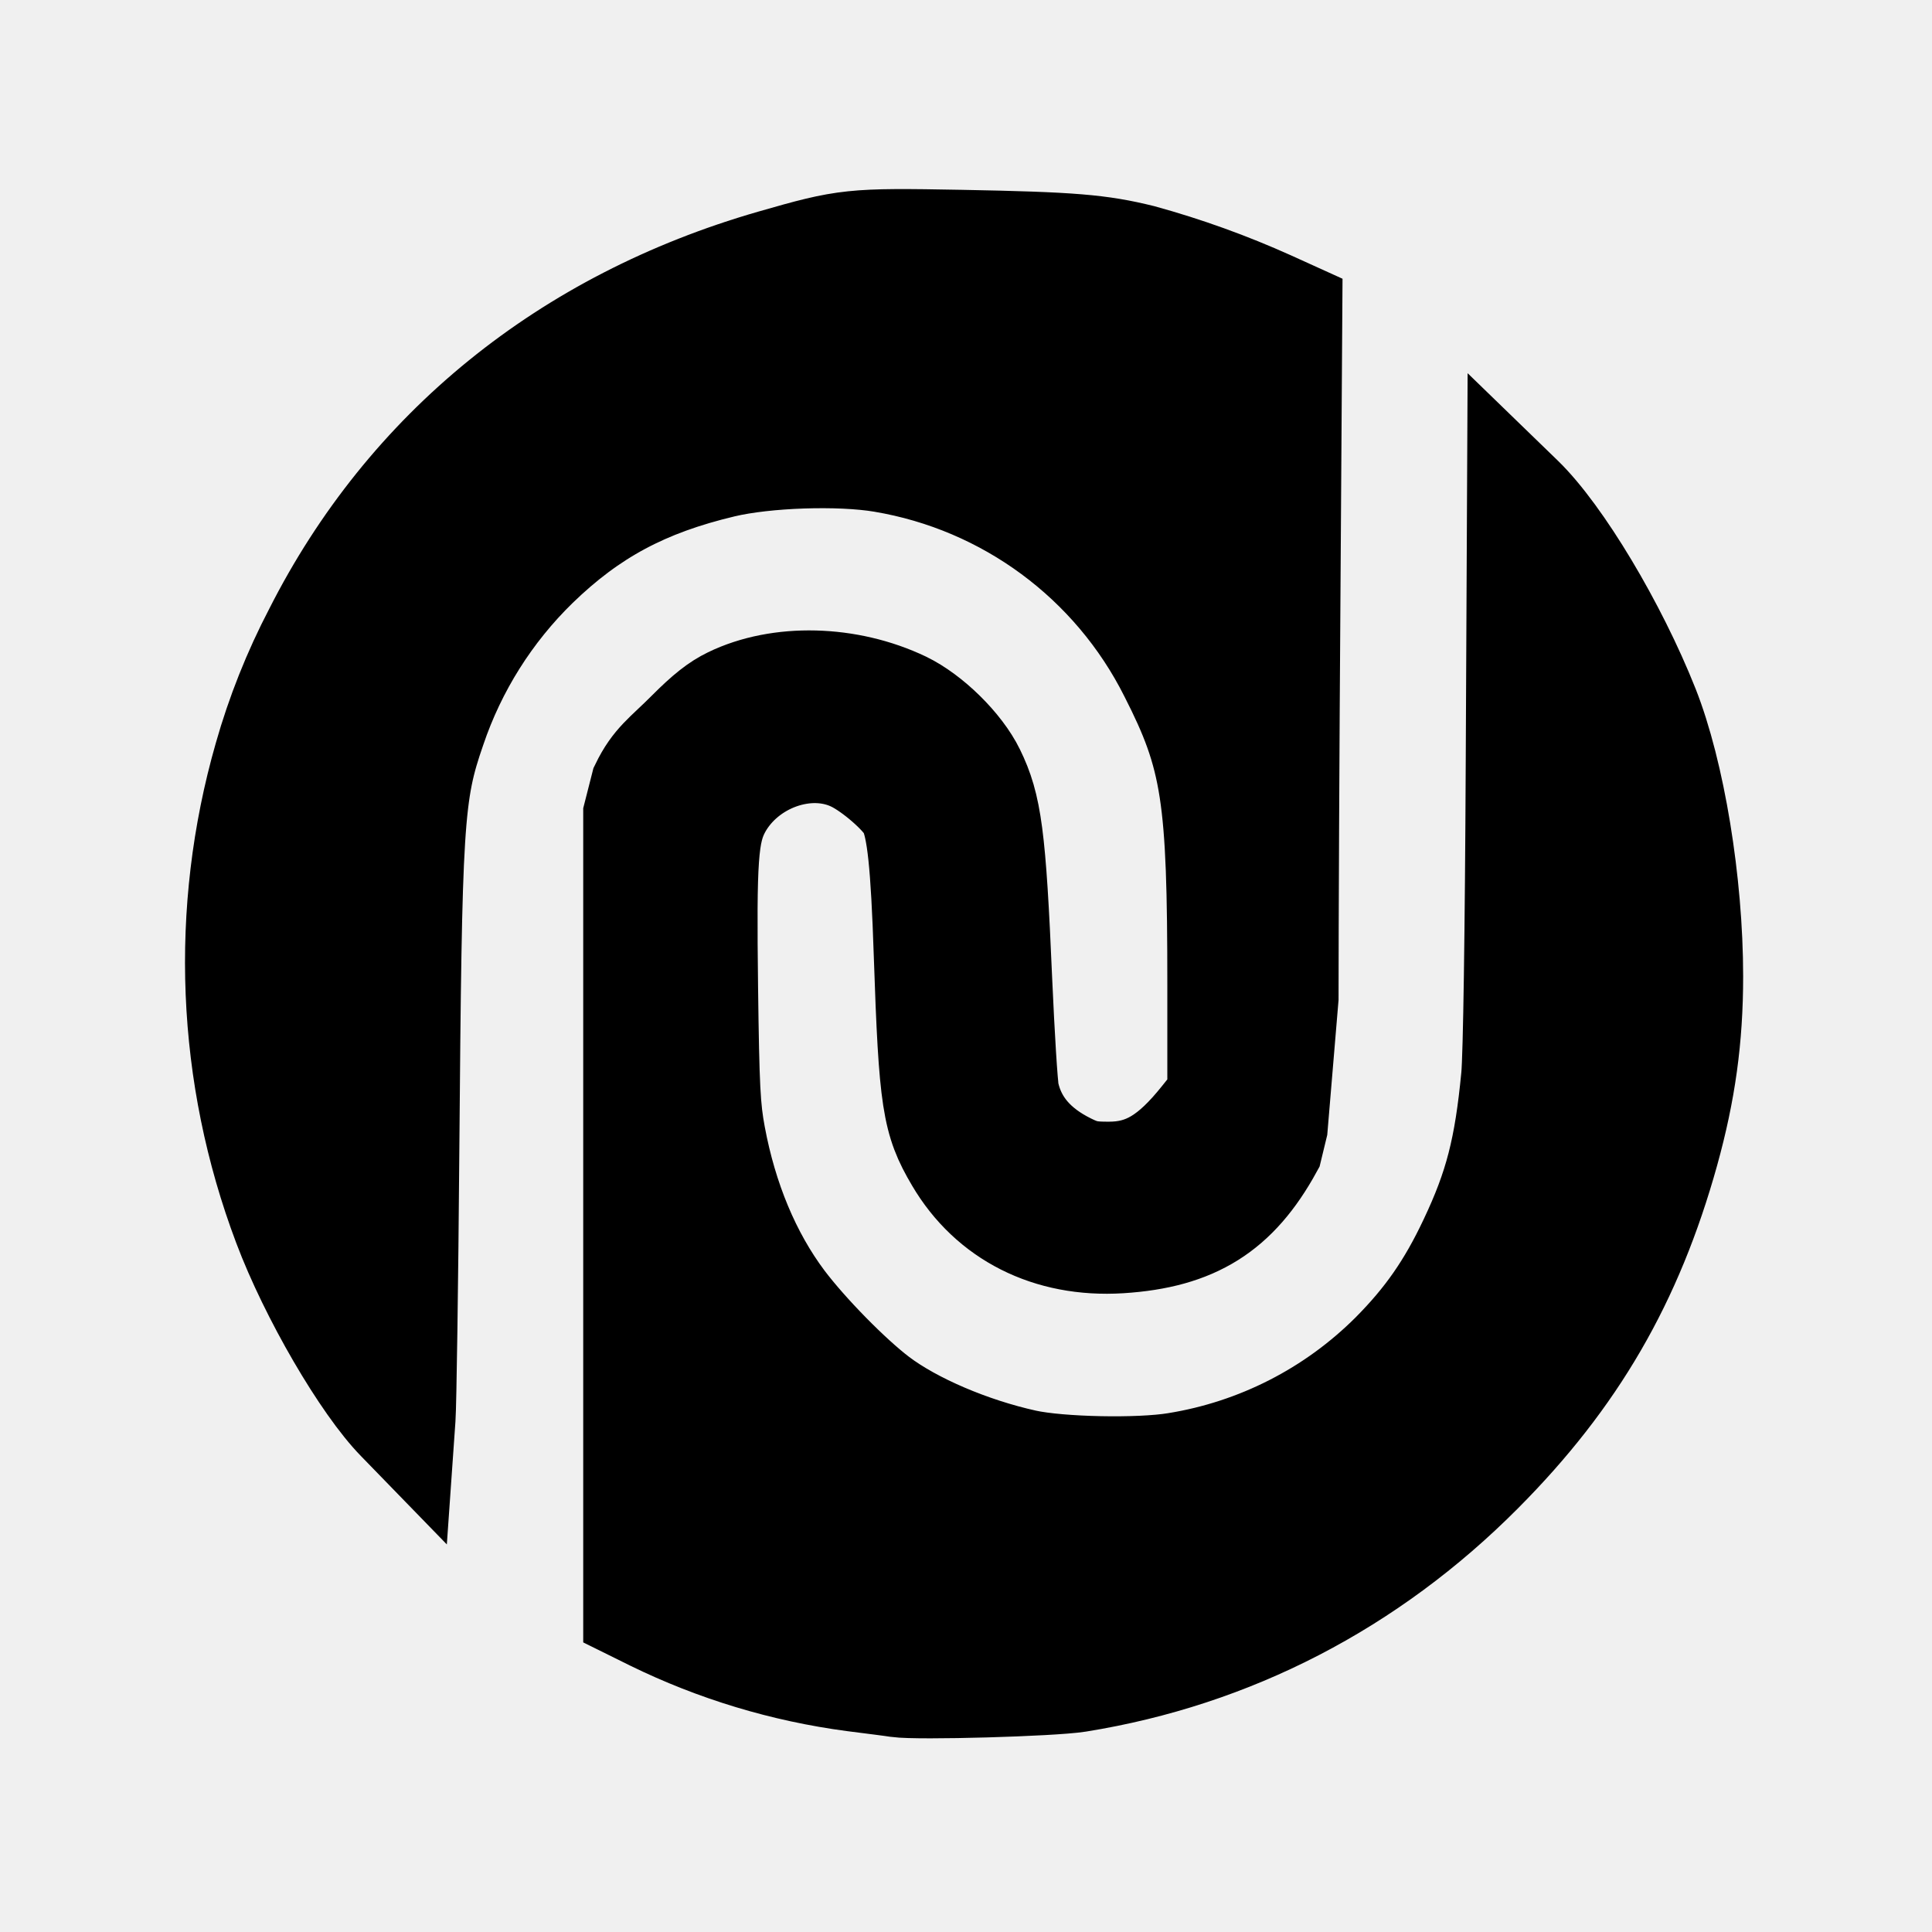
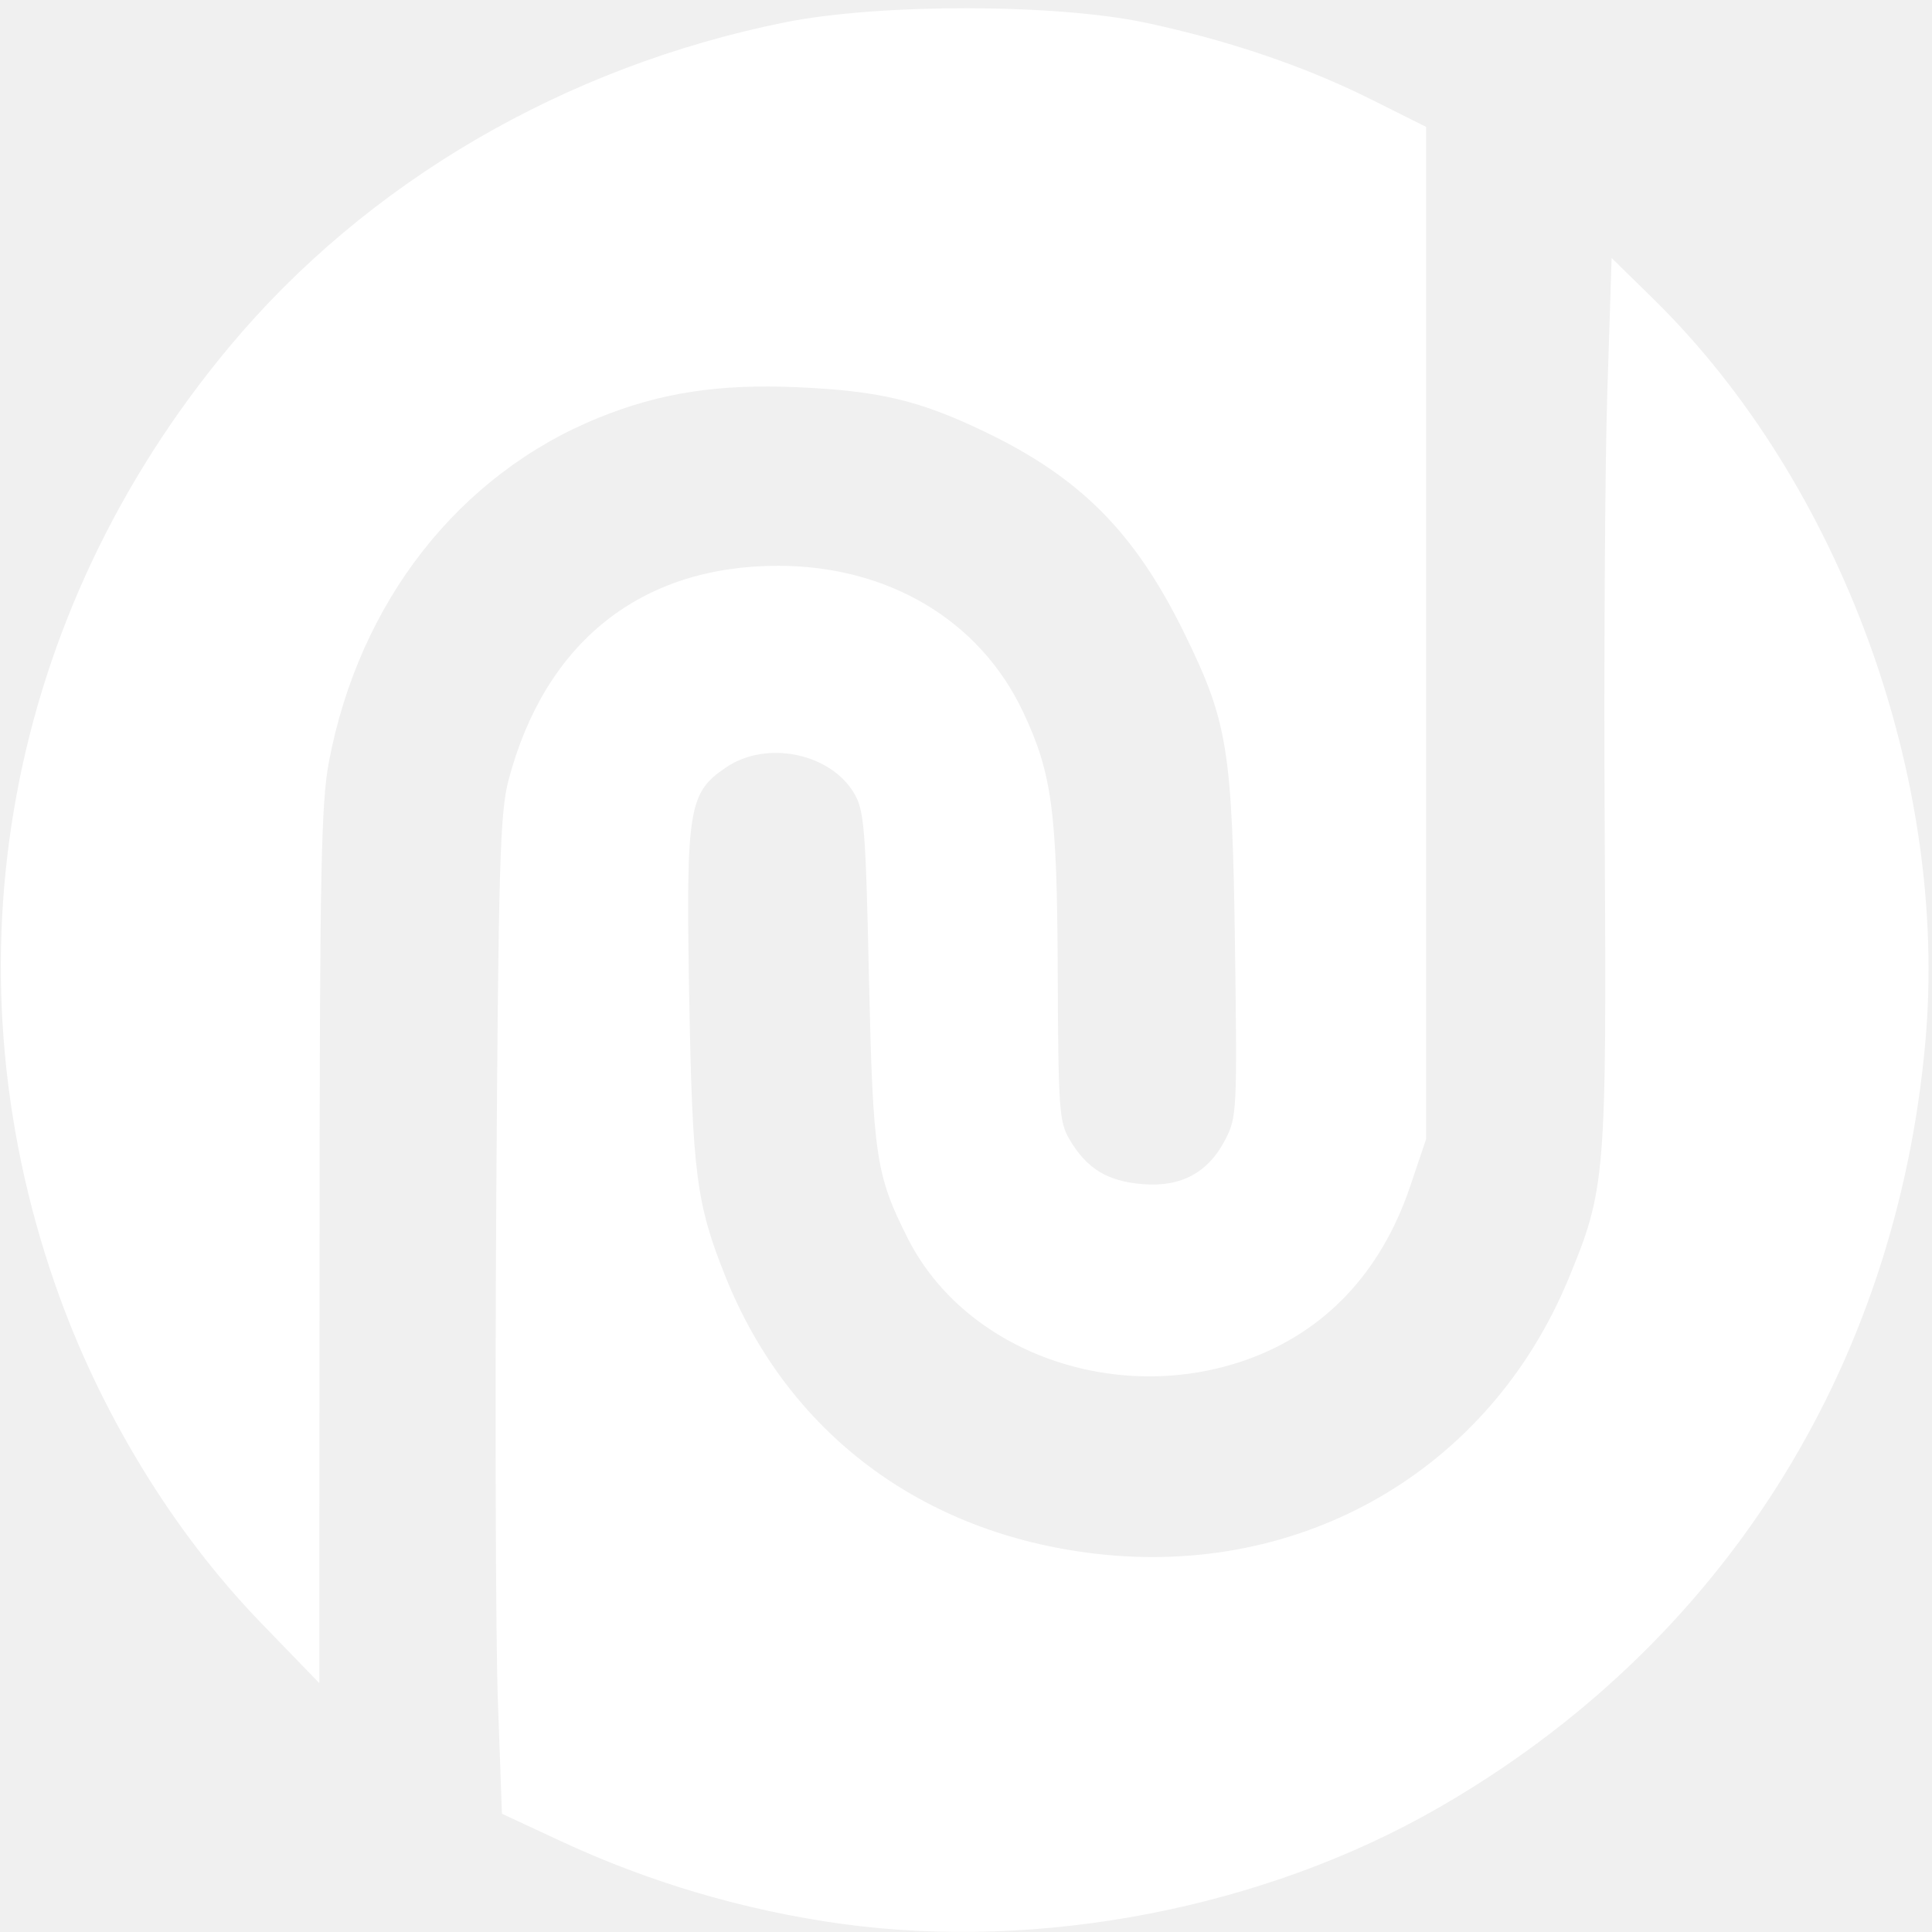
- <svg xmlns="http://www.w3.org/2000/svg" viewBox="0 0 24 24">
-   <g style="fill:#000;stroke:none">
-    
-     
-   </g>
-   <path d="M11.938 2.908c-1.365-.025-1.44-.017-2.368.25-2.58.743-4.576 2.364-5.736 4.656a8.259 8.259 0 0 0-.625 1.57 9.327 9.327 0 0 0 .24 5.862c.329.875.988 2.008 1.432 2.461l.207.213.021-.3c.012-.166.034-1.665.047-3.329.033-4.117.052-4.42.326-5.213A5.006 5.006 0 0 1 6.73 7.096c.657-.637 1.315-.99 2.27-1.217.516-.123 1.423-.154 1.951-.065a4.815 4.815 0 0 1 3.508 2.59c.52 1.021.592 1.488.592 3.834v1.364l-.186.232c-.377.472-.673.65-1.088.65-.22.001-.3-.014-.464-.095-.391-.192-.624-.462-.704-.819-.02-.088-.058-.716-.088-1.392-.077-1.801-.128-2.183-.345-2.627-.166-.34-.567-.733-.912-.899-.712-.34-1.595-.362-2.229-.054-.167.081-.317.199-.55.433-.28.282-.434.371-.594.701l-.096.377v9.952l.275.136a8.177 8.177 0 0 0 2.522.762c.243.031.49.062.549.072.265.037 1.927-.01 2.265-.064 1.926-.31 3.655-1.204 5.063-2.62 1.175-1.181 1.883-2.403 2.332-4.017.21-.758.303-1.424.303-2.201 0-1.17-.226-2.547-.553-3.373-.4-1.008-1.088-2.158-1.58-2.637l-.196-.19-.017 3.518c-.01 2.171-.033 3.673-.057 3.924-.085.881-.205 1.35-.52 2.014-.264.56-.539.953-.952 1.369a4.803 4.803 0 0 1-2.631 1.344c-.451.075-1.428.055-1.846-.037-.666-.147-1.368-.447-1.79-.766-.339-.257-.872-.8-1.16-1.182-.41-.547-.698-1.238-.843-2.017-.063-.338-.076-.58-.092-1.828-.02-1.612.001-1.91.156-2.196.3-.544 1.02-.803 1.547-.545.227.111.565.406.647.563.102.198.15.652.187 1.765.062 1.834.102 2.089.399 2.592.434.738 1.202 1.126 2.117 1.069.953-.06 1.507-.407 1.955-1.225l.068-.281.135-1.612c0-.837.01-3.111.024-5.052l.023-3.53-.313-.142a11.076 11.076 0 0 0-1.609-.58c-.526-.13-.88-.16-2.265-.186Z" style="opacity:1;fill:#000;fill-opacity:1;stroke:#000;stroke-width:1.1;stroke-miterlimit:4;stroke-dasharray:none;stroke-opacity:1" />
+ <svg xmlns="http://www.w3.org/2000/svg" width="24mm" height="24mm" viewBox="0 0 24 24" xml:space="preserve">
+   <use href="#a" x="45" y="38" transform="scale(.26458)" />
+   <use href="#a" x="45" y="38" transform="scale(.26458)" />
+   <use href="#a" transform="translate(11.906 10.054) scale(.26458)" />
+   <path style="fill:#fff;fill-opacity:1;stroke:#fff;stroke-width:.073;stroke-opacity:1" d="M10.463 23.863a12.22 12.22 0 0 1-3.492-1.03l-.7-.326-.05-1.388c-.027-.764-.036-3.543-.02-6.176.027-4.184.046-4.844.152-5.245C6.803 8 7.98 7.065 9.665 7.065c1.355 0 2.478.668 3.009 1.79.36.762.421 1.221.429 3.224.007 1.71.018 1.867.152 2.095.22.372.485.535.935.572.496.041.848-.15 1.068-.581.143-.28.148-.385.12-2.404-.034-2.465-.089-2.803-.64-3.925-.614-1.248-1.298-1.936-2.498-2.51-.807-.387-1.312-.507-2.326-.552-.99-.044-1.718.068-2.495.383-1.743.709-2.99 2.299-3.369 4.3-.098.519-.115 1.387-.117 5.984l-.003 5.377-.668-.69c-1.09-1.128-2-2.623-2.542-4.183C-.674 11.941.123 7.64 2.869 4.341 4.569 2.299 7.02.866 9.755.314c1.173-.236 3.364-.233 4.48.006 1.029.221 1.962.539 2.77.942l.674.337v12.546l-.2.592c-.358 1.054-1.05 1.783-2.015 2.123-1.605.564-3.448-.098-4.153-1.49-.395-.781-.43-1.01-.48-3.22-.041-1.88-.059-2.092-.189-2.313-.304-.519-1.126-.686-1.642-.335-.484.328-.517.53-.475 2.88.04 2.202.088 2.58.454 3.492.783 1.953 2.455 3.207 4.616 3.462 2.595.306 4.93-1.047 5.92-3.429.467-1.126.48-1.276.456-5.533-.012-2.114.003-4.573.031-5.464l.052-1.621.469.46c2.31 2.27 3.65 5.937 3.358 9.193-.365 4.066-2.542 7.485-6.043 9.491-2.151 1.233-4.91 1.768-7.375 1.43z" />
</svg>
